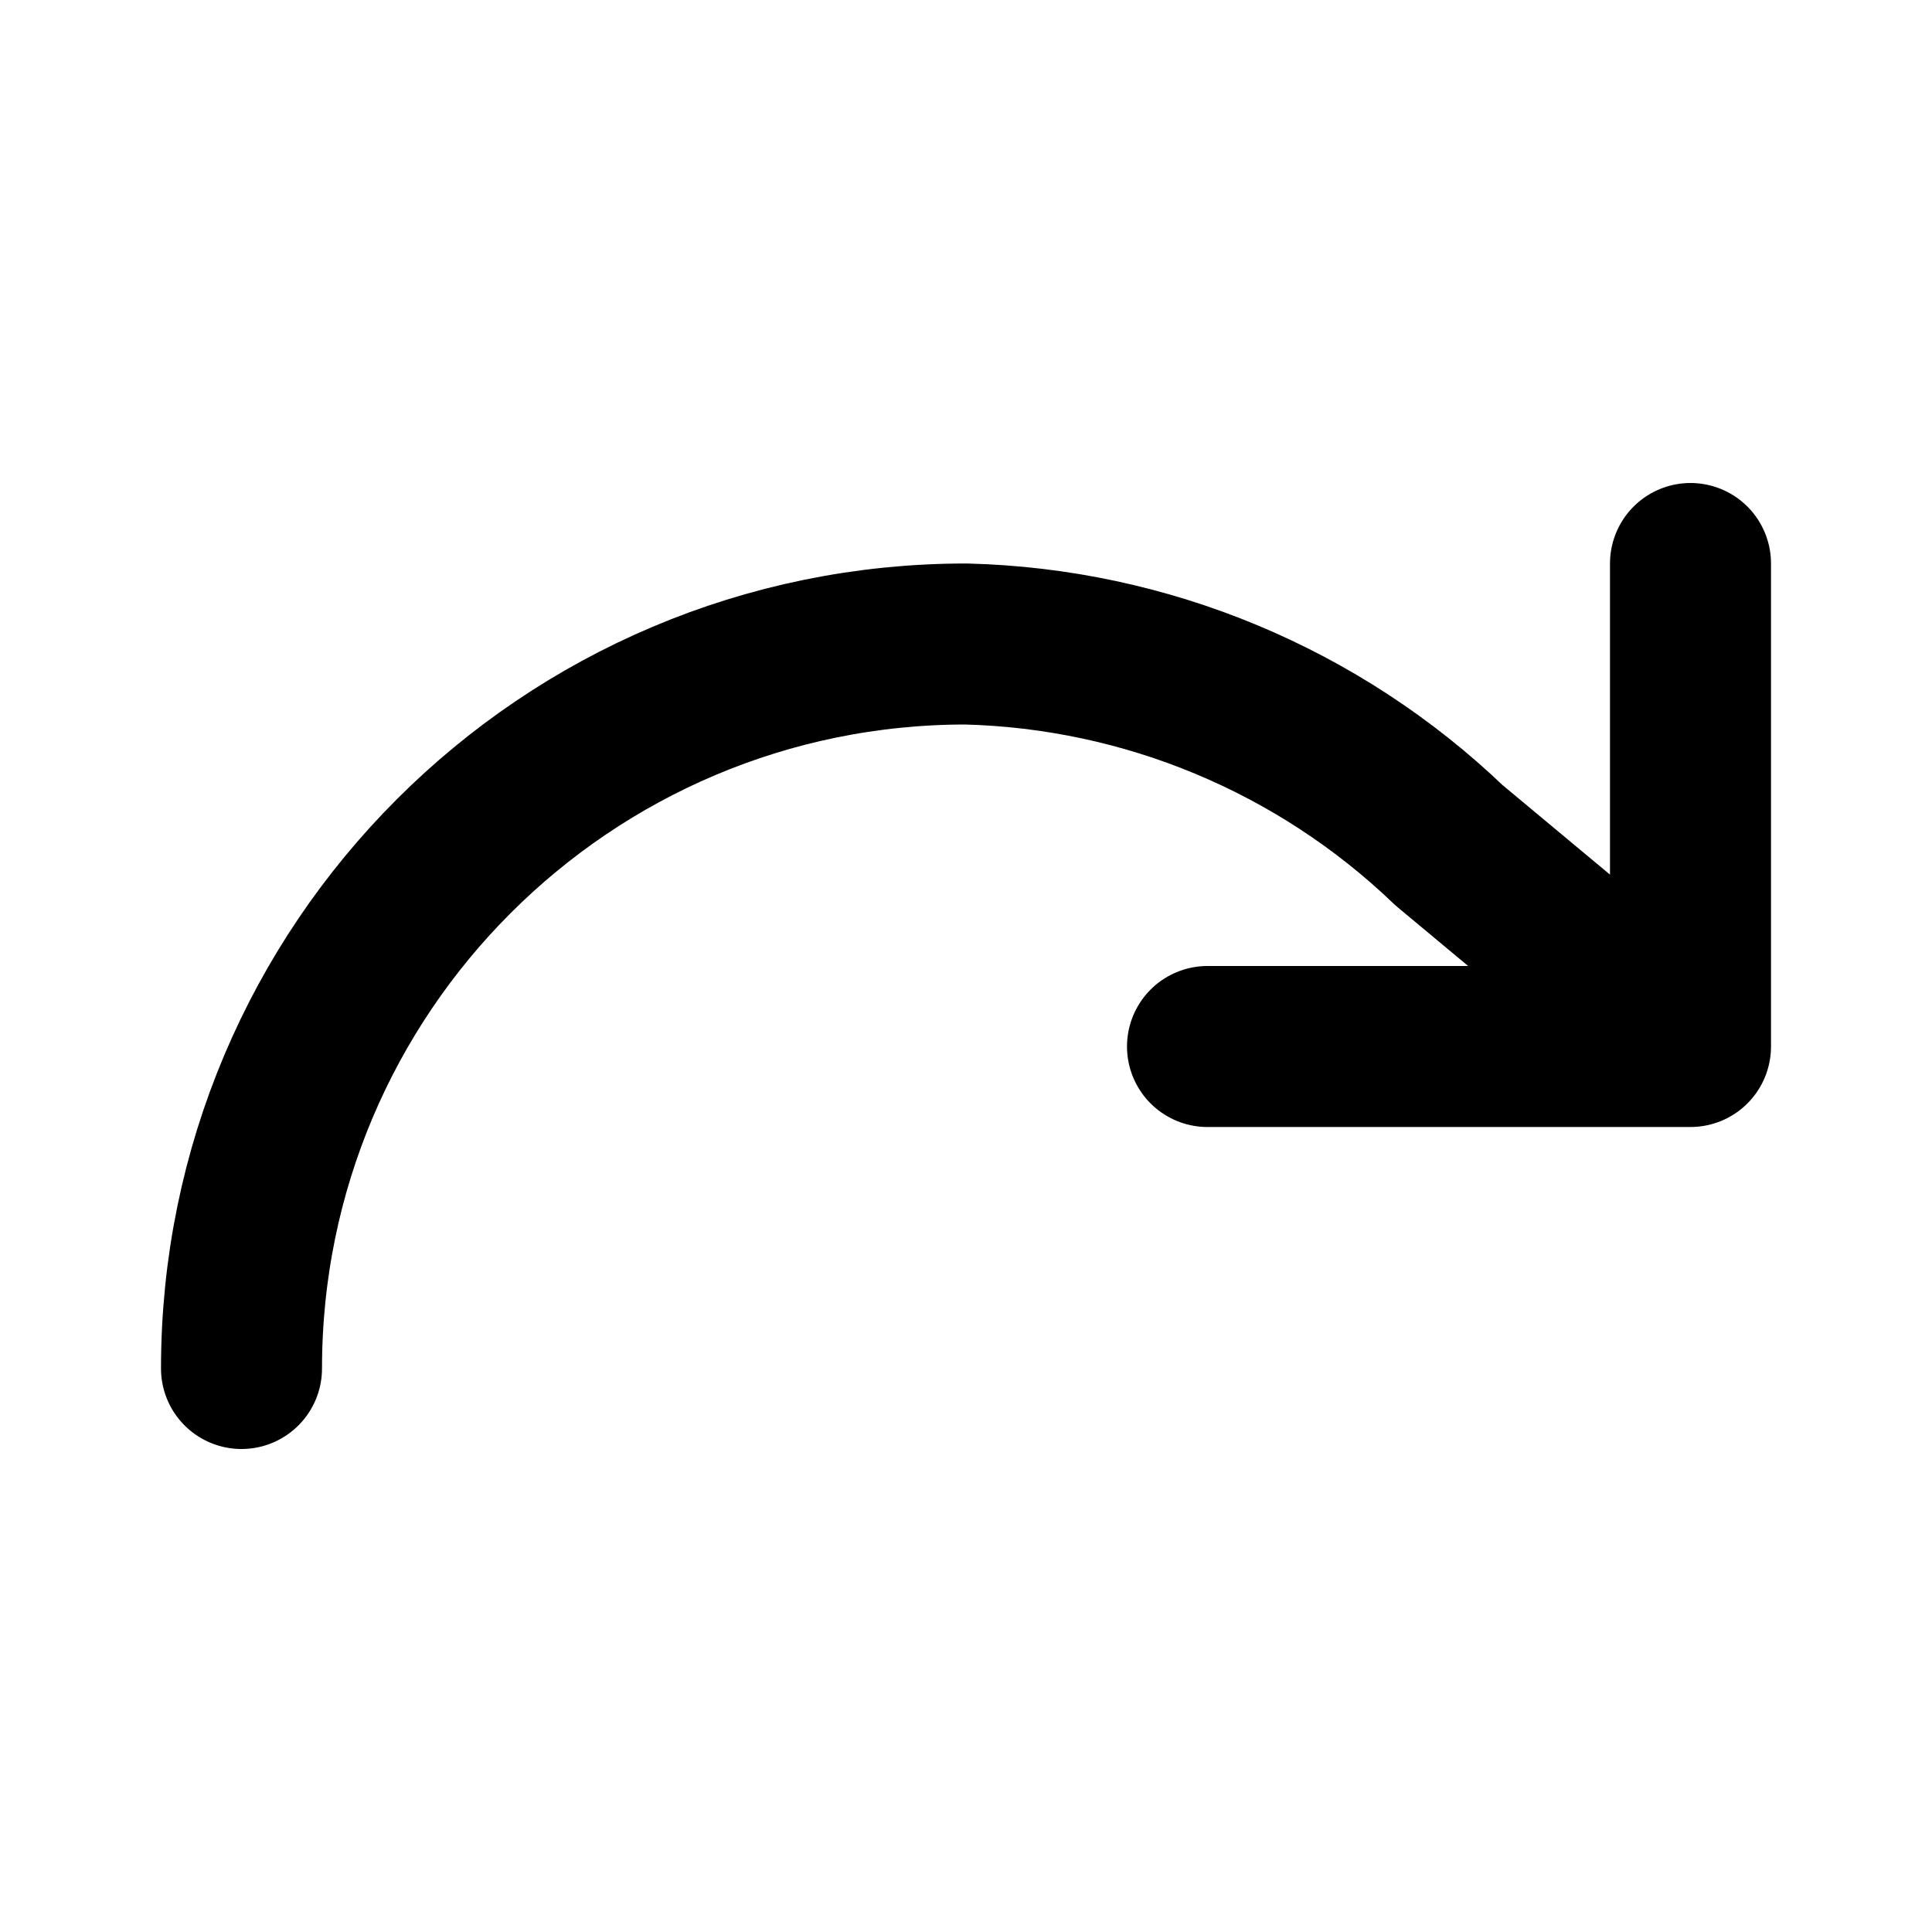
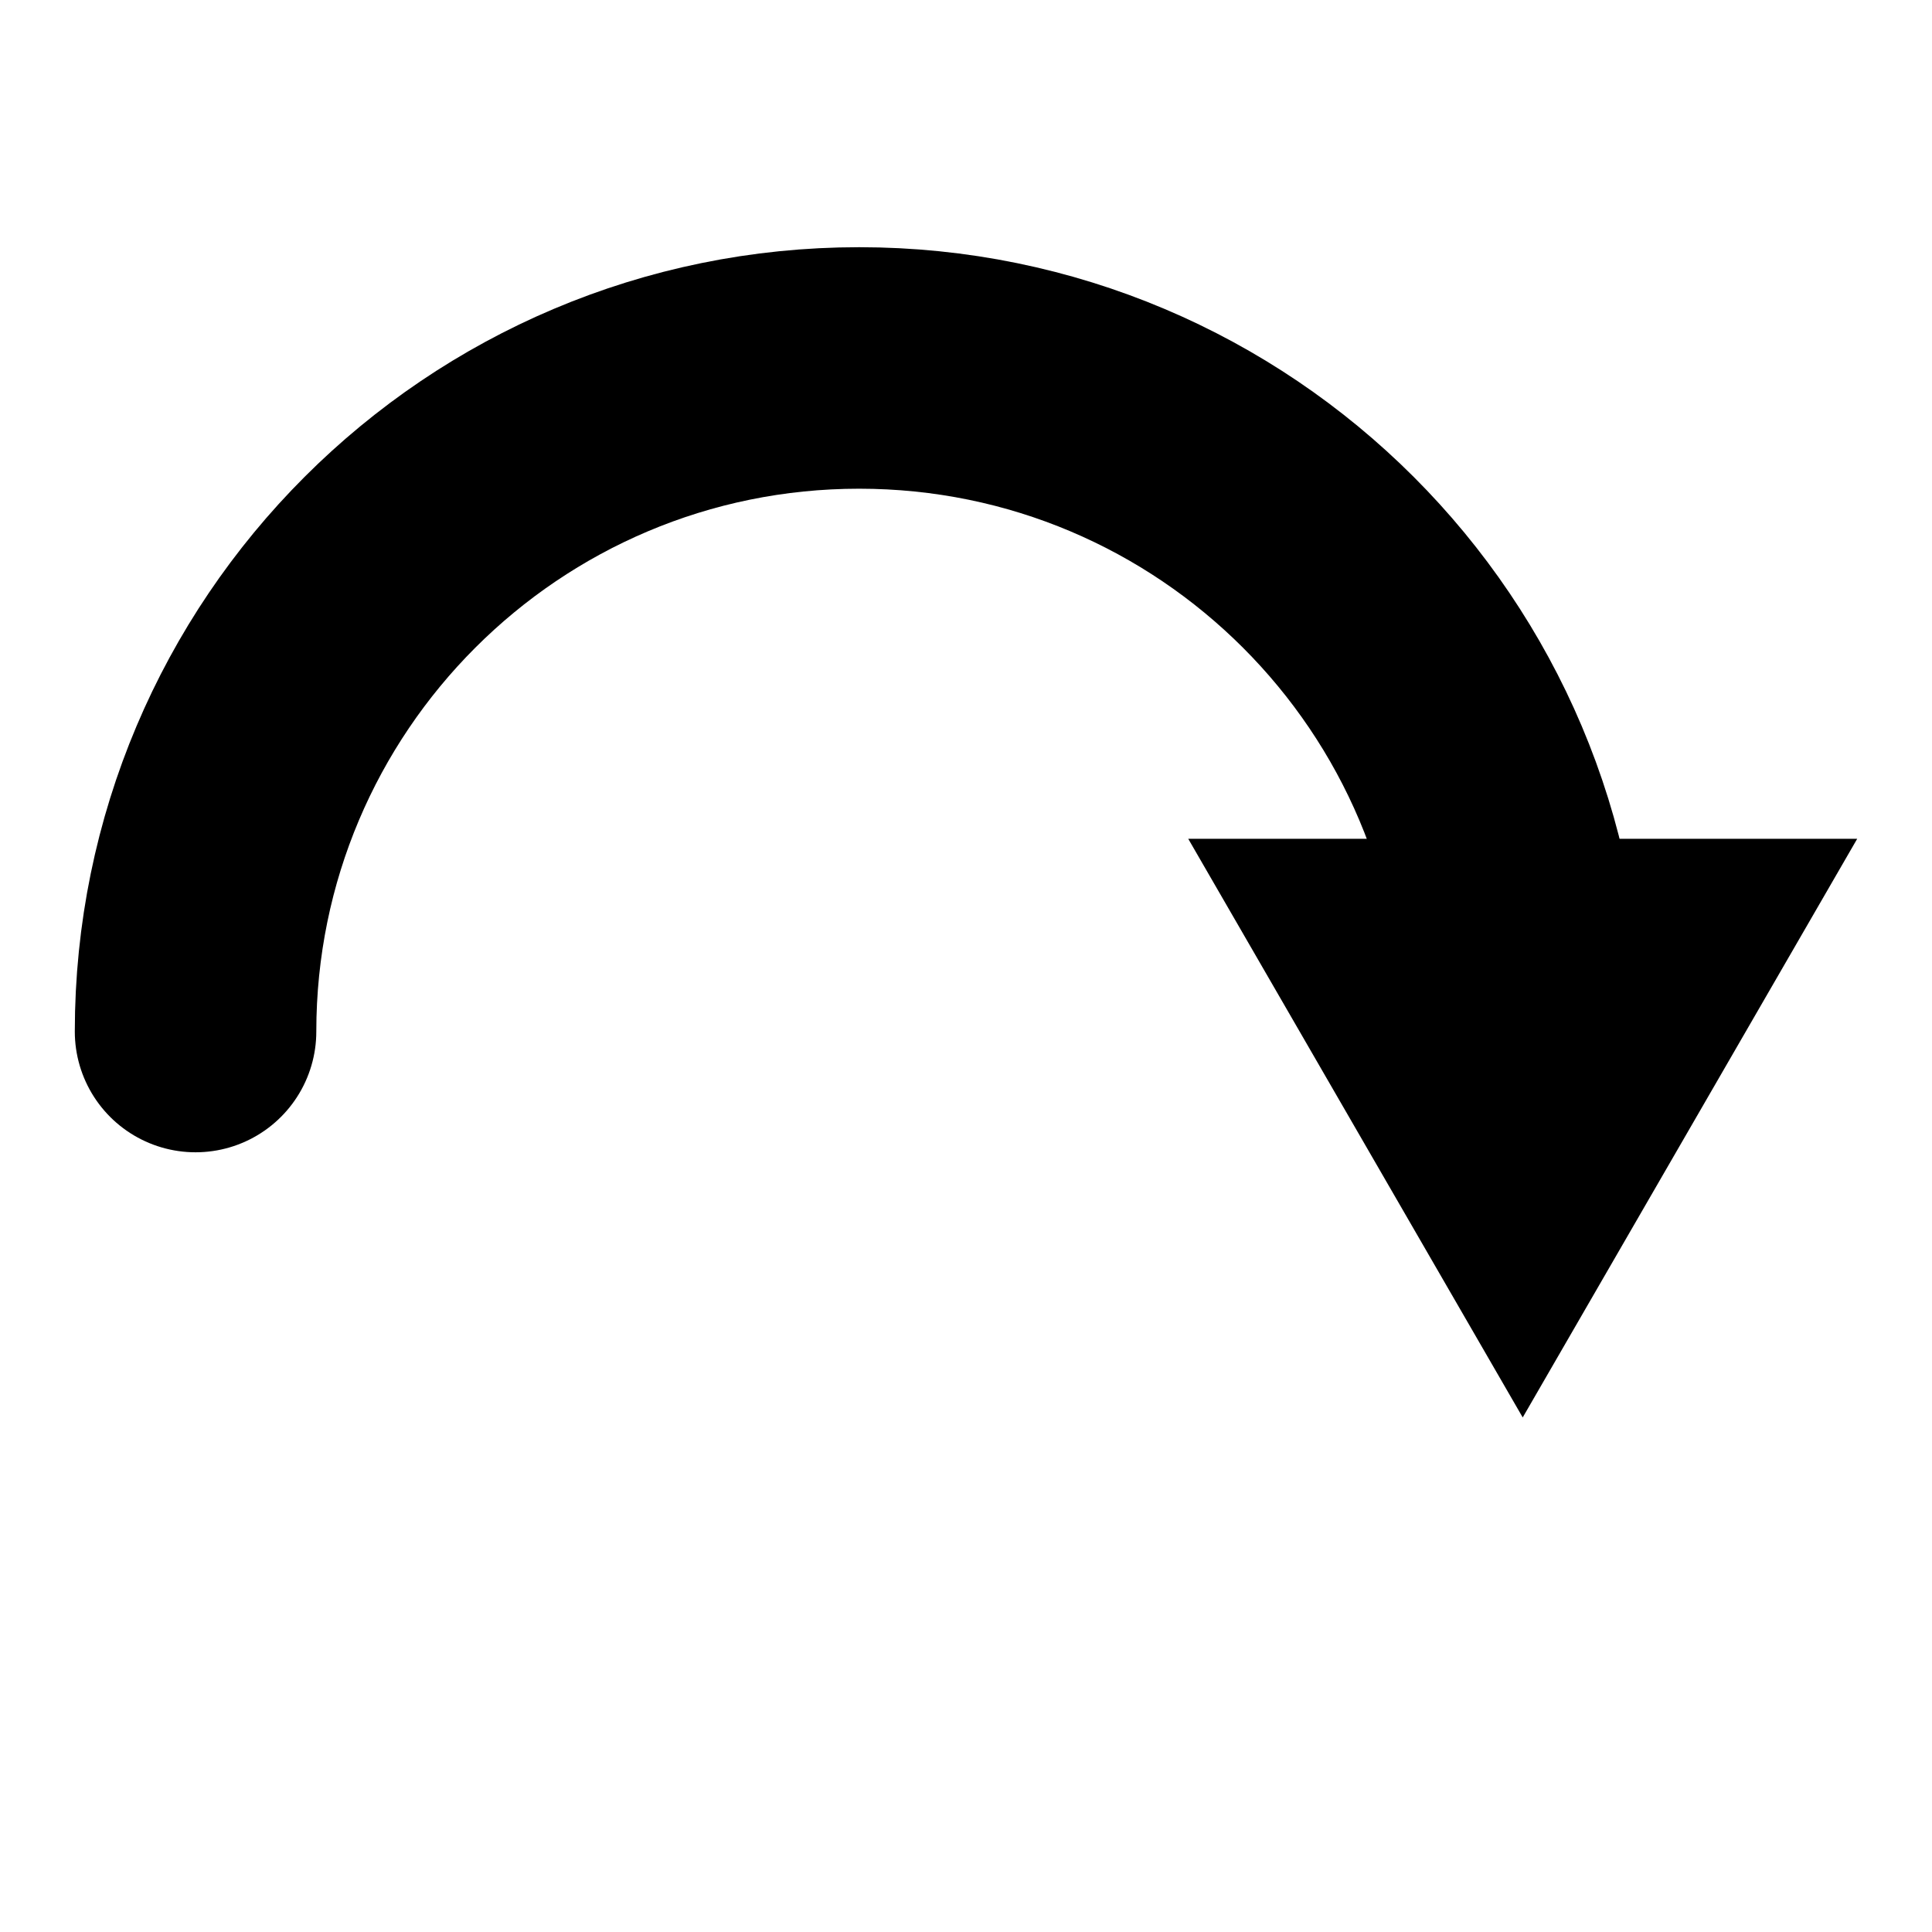
- <svg xmlns="http://www.w3.org/2000/svg" viewBox="0 0 24 24" width="24" height="24">
-   <path d="M21 7v6h-6M3 17a9 9 0 019-9 9 9 0 016 2.5L21 13" fill="none" stroke="#000" stroke-width="2" stroke-linecap="round" stroke-linejoin="round" />
+ <svg xmlns="http://www.w3.org/2000/svg" viewBox="0 0 64 64" width="64" height="64" version="1.1" id="svg1">
+   <defs id="defs1">
+     <marker style="overflow:visible" id="marker2" refX="0" refY="0" orient="auto-start-reverse" markerWidth="0.45" markerHeight="0.45" viewBox="0 0 1 1" preserveAspectRatio="xMidYMid">
+       <path transform="scale(0.5)" style="fill:context-stroke;fill-rule:evenodd;stroke:context-stroke;stroke-width:1pt" d="M 5.77,0 -2.88,5 V -5 Z" id="path2" />
+     </marker>
+   </defs>
+   <path style="fill:none;fill-opacity:1;stroke:#000000;stroke-width:8;stroke-linecap:round;stroke-dasharray:none;stroke-opacity:1;marker-start:url(#marker2)" id="path1" d="M -50.442,34.171 A 21.982,21.982 0 0 1 -28.46,12.189 21.982,21.982 0 0 1 -6.478,34.171" transform="scale(-1,1)" />
</svg>
